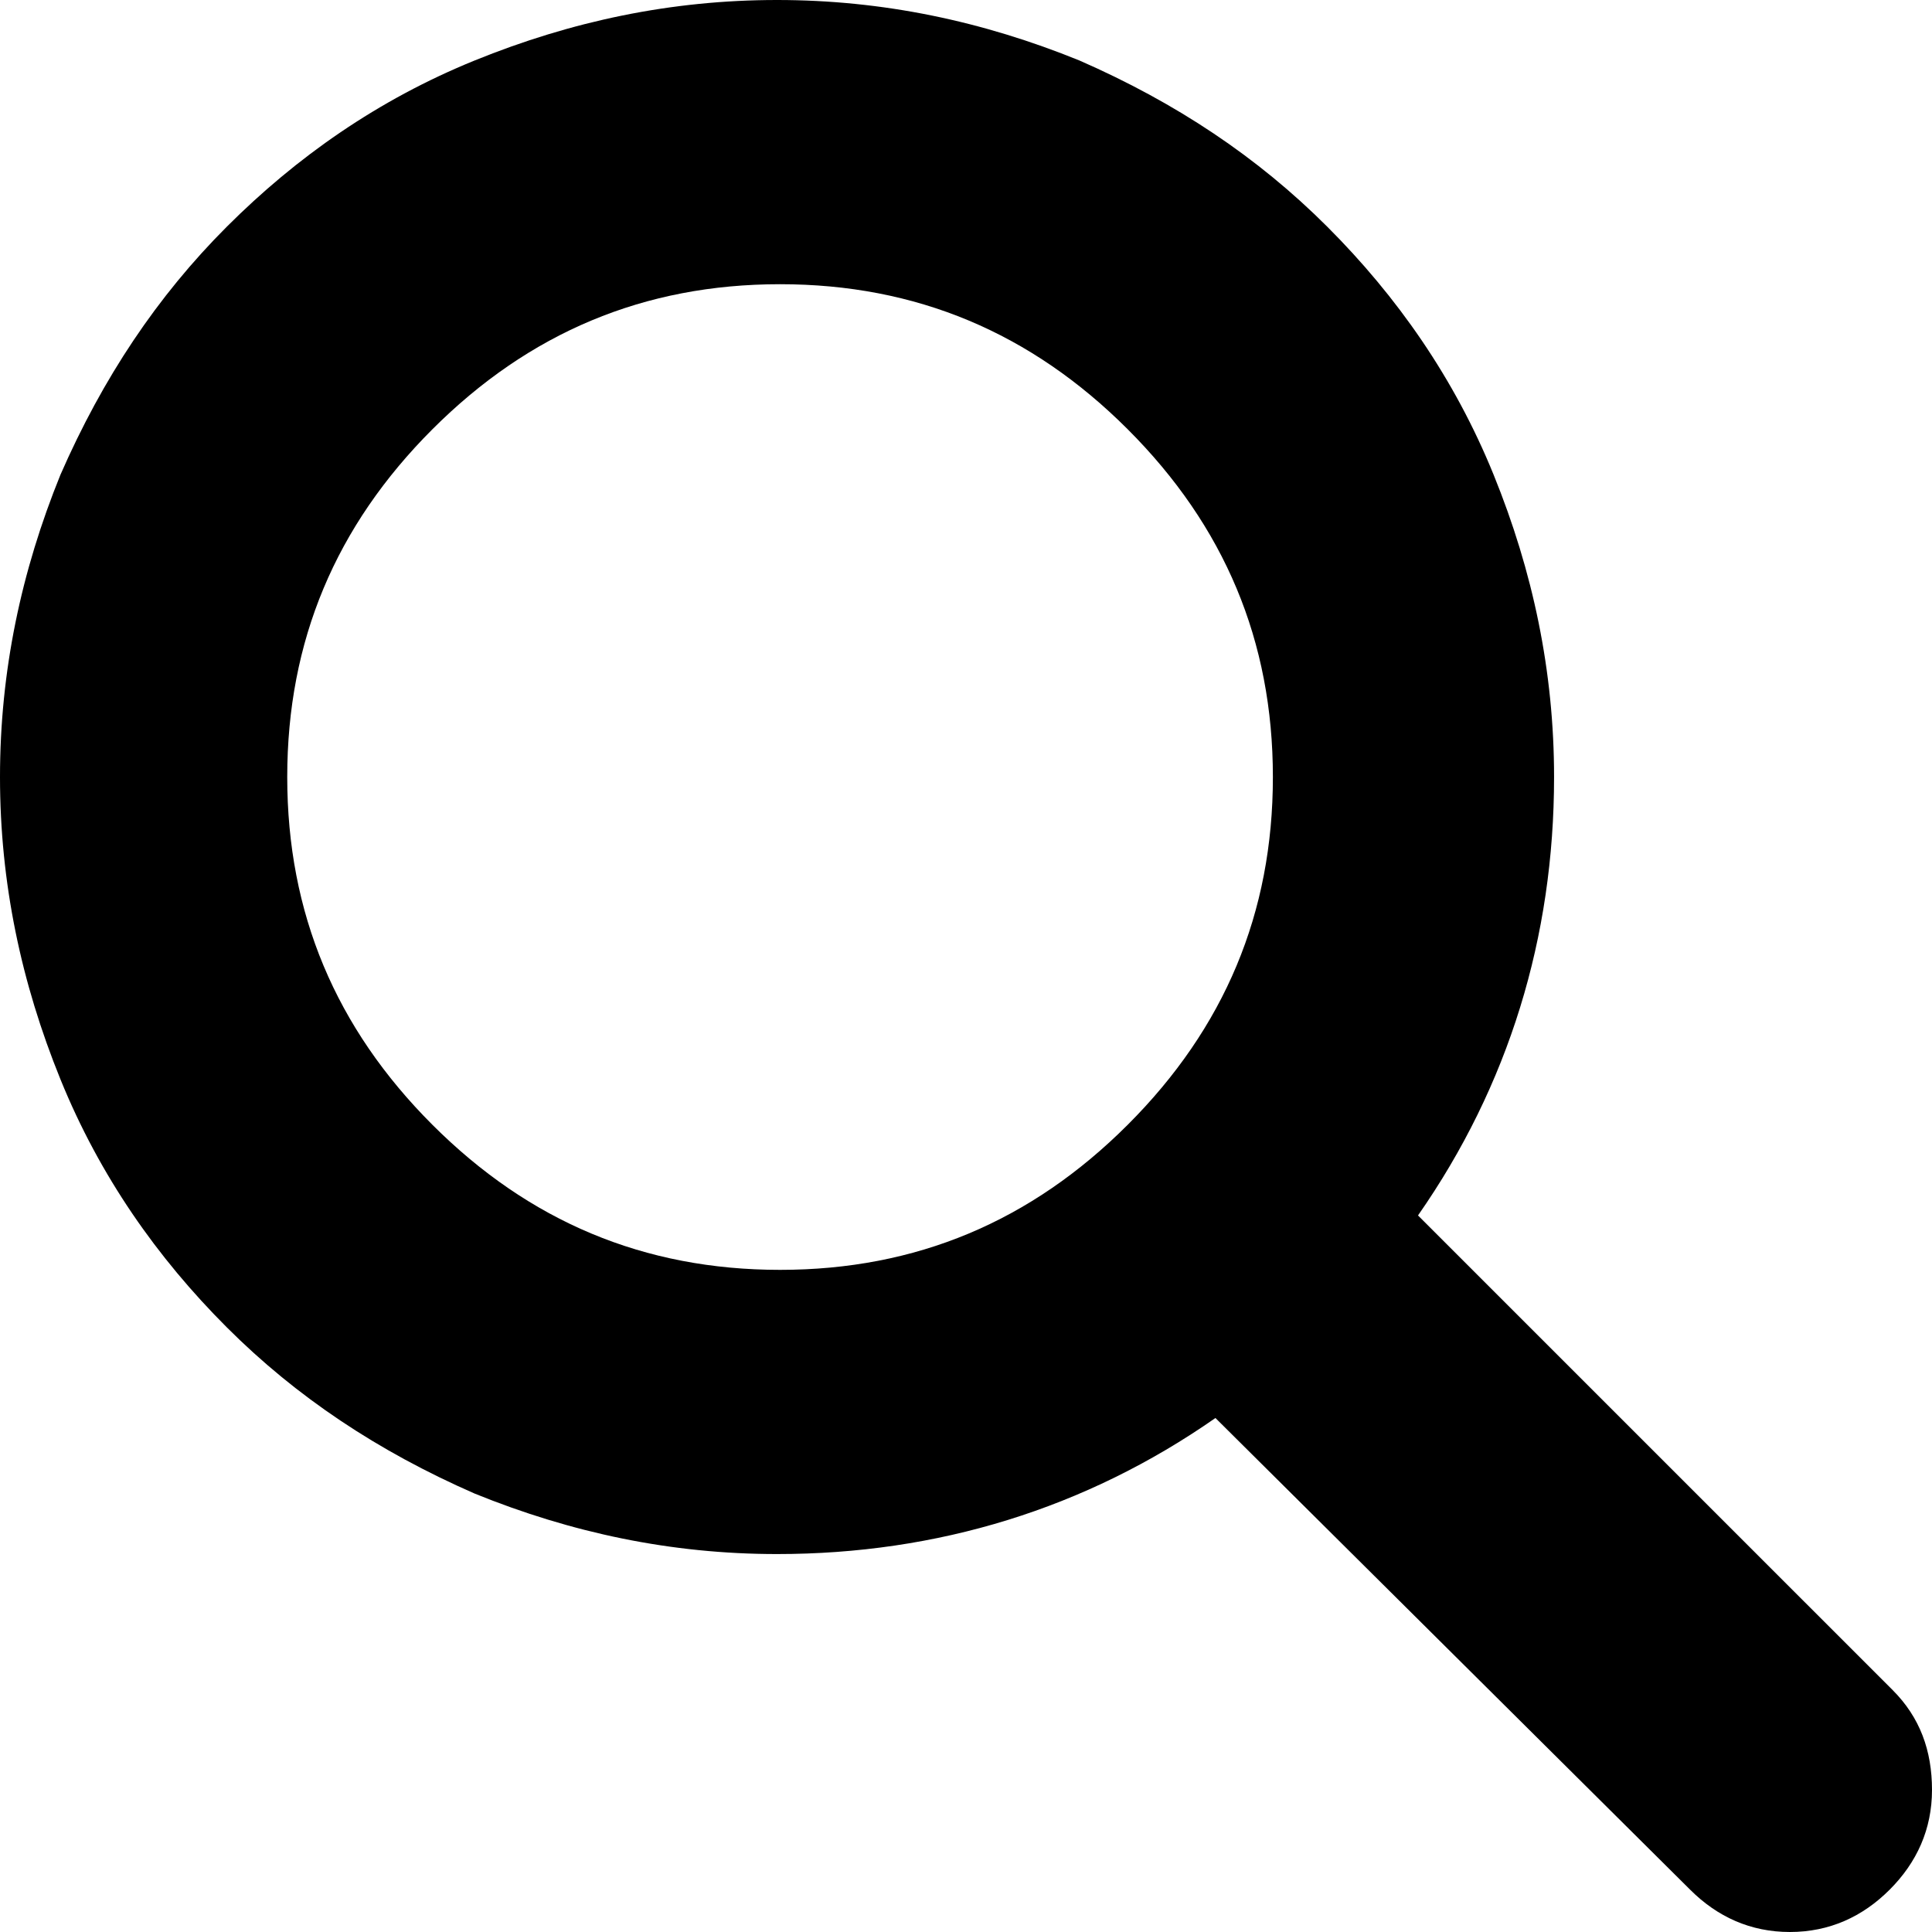
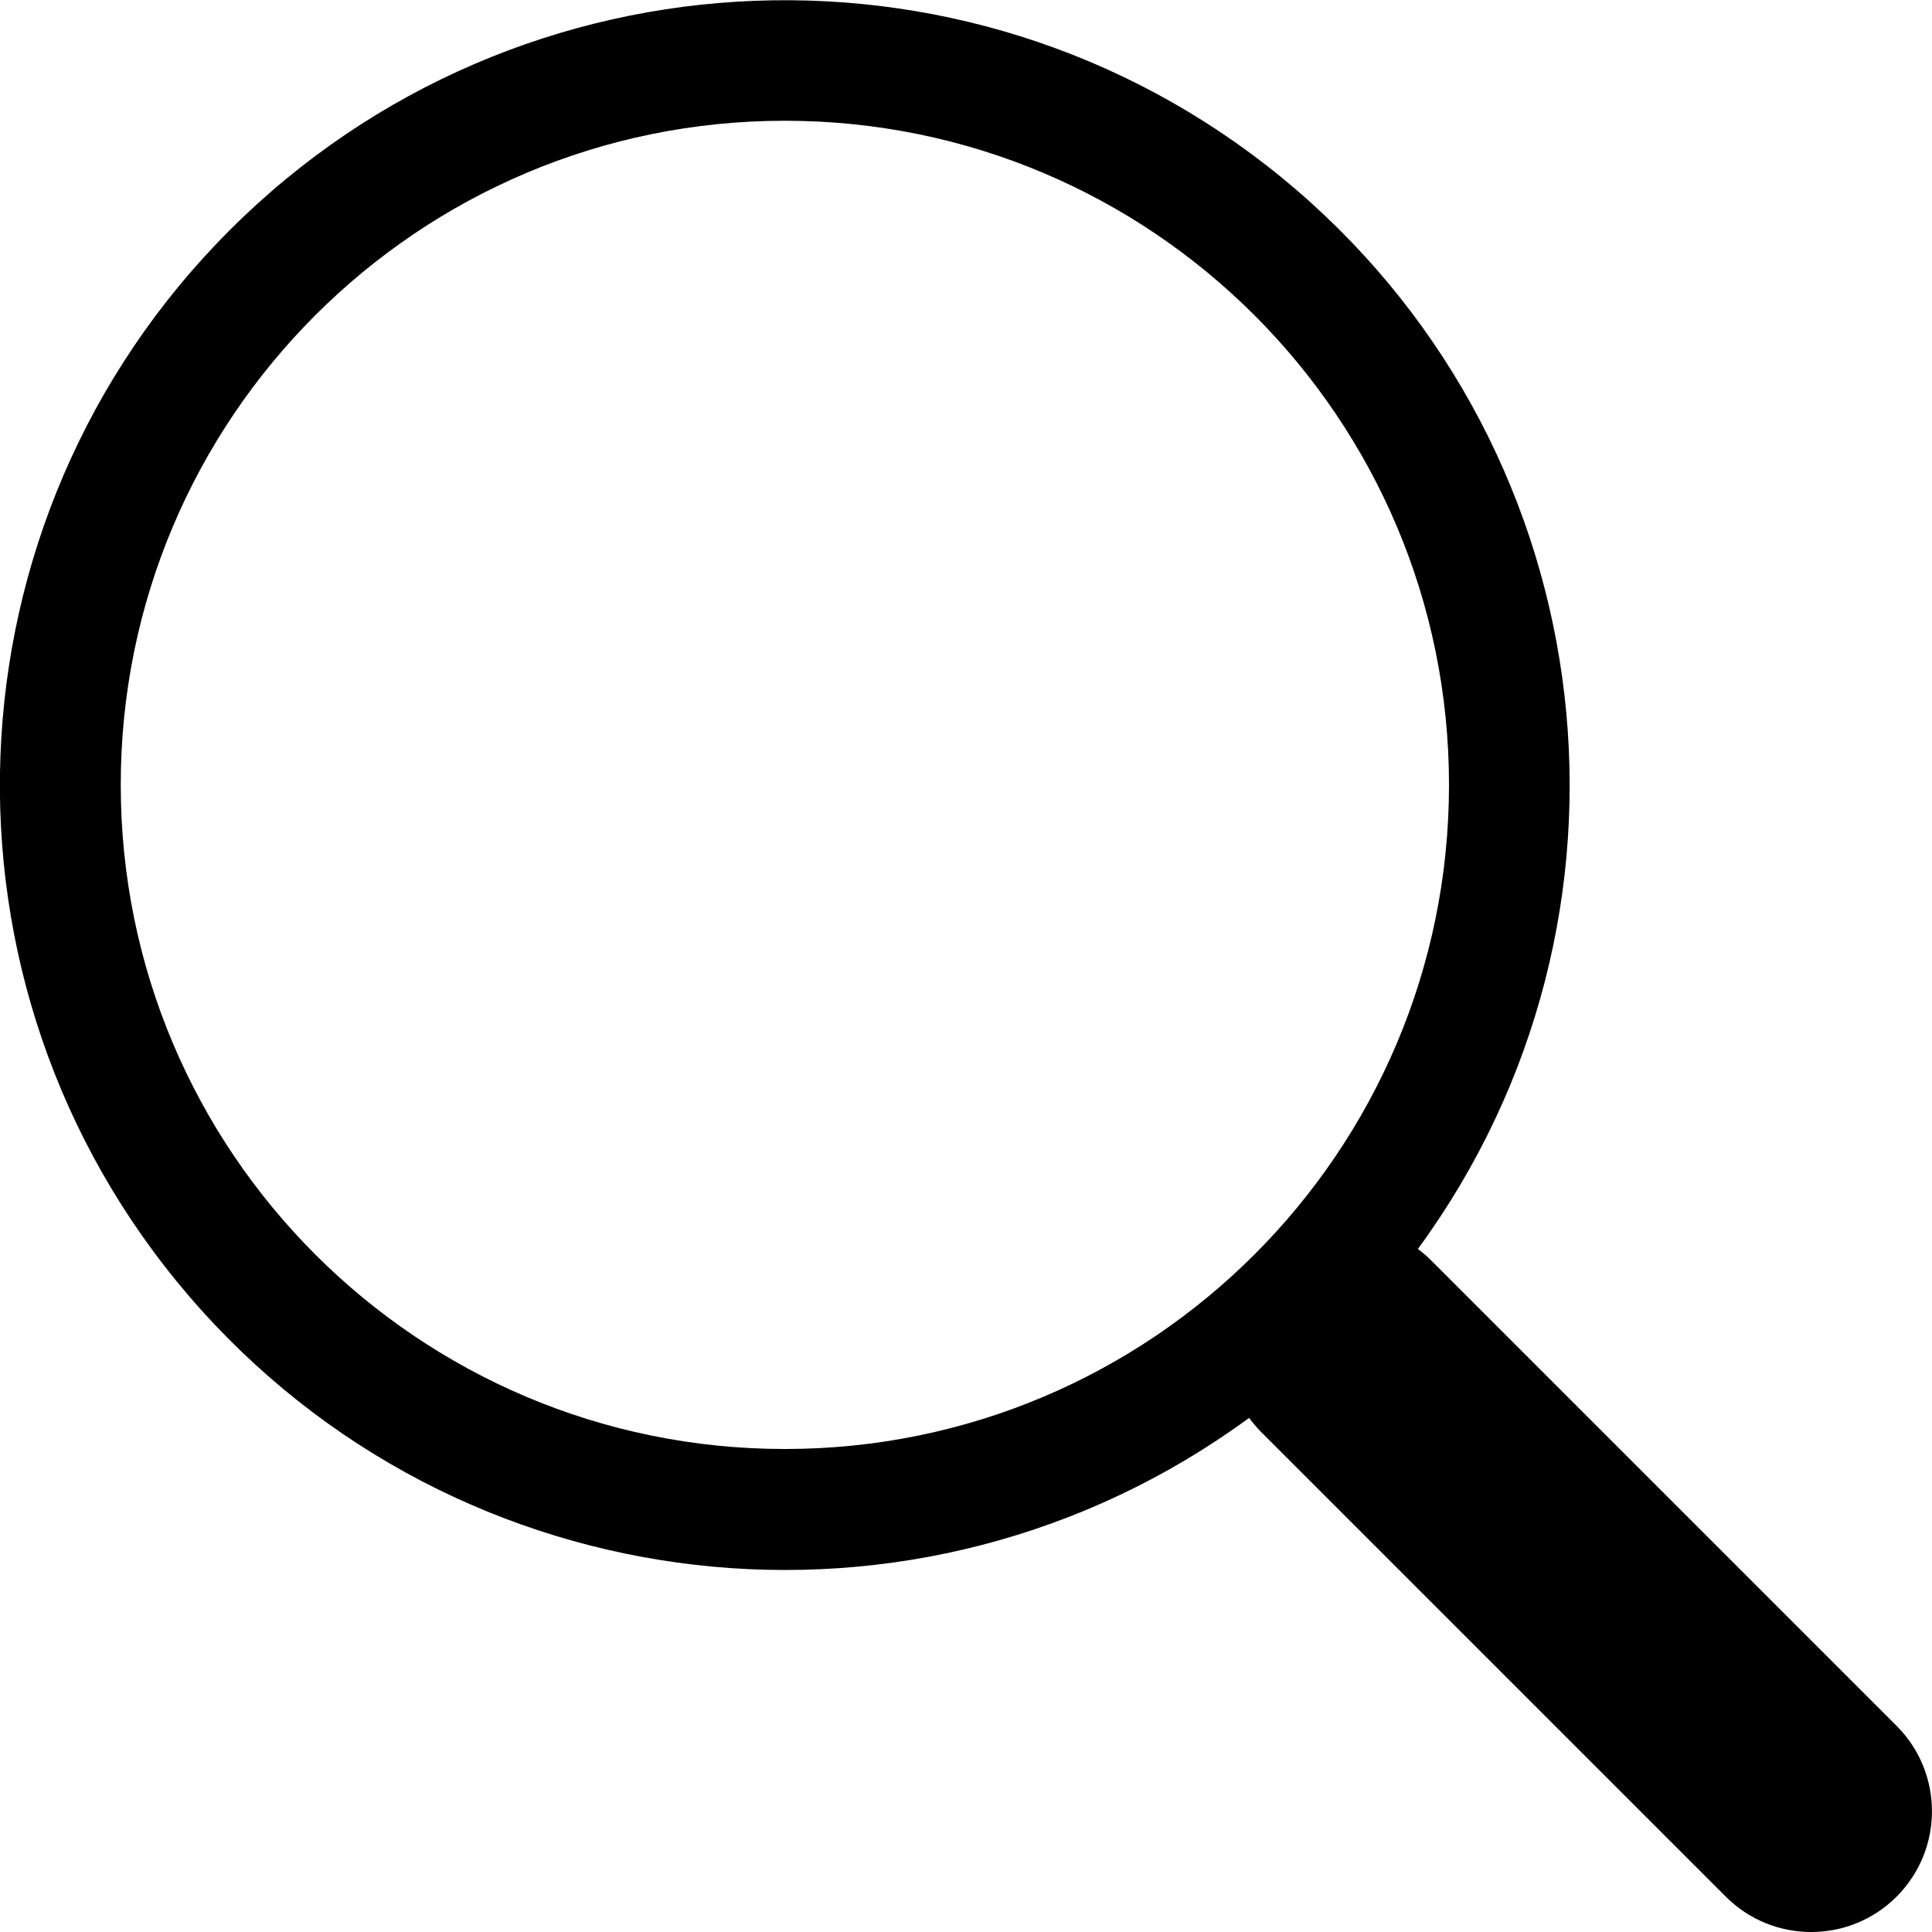
- <svg xmlns="http://www.w3.org/2000/svg" version="1.1" id="Layer_1" x="0px" y="0px" width="512px" height="512px" viewBox="0.5 0.5 512 512" enable-background="new 0.5 0.5 512 512" xml:space="preserve">
-   <path d="M502.084,448.399L376.287,322.604c24.037-34.454,36.057-73.716,36.057-116.182c0-28.043-5.609-54.484-16.025-80.125  s-25.641-47.274-44.068-65.703c-18.43-18.428-40.062-32.851-65.703-44.069C260.908,6.109,234.466,0.5,206.422,0.5  s-54.485,5.609-80.125,16.025c-25.64,10.417-47.274,25.641-65.703,44.069c-18.429,18.429-32.852,40.062-44.069,65.703  C6.109,151.938,0.5,178.378,0.5,206.421c0,28.044,5.609,54.485,16.025,80.125c10.417,25.641,25.64,47.274,44.069,65.703  s40.063,32.852,65.703,44.068c25.64,10.415,52.081,16.024,80.125,16.024c42.466,0,81.727-12.019,116.182-36.055L448.4,501.282  c7.211,7.211,16.025,11.218,26.441,11.218s19.23-4.007,26.441-11.218c7.211-7.212,11.217-16.025,11.217-26.442  C512.5,464.425,509.295,455.61,502.084,448.399z M299.367,298.565c-25.641,25.641-56.088,38.461-92.144,38.461  c-36.057,0-66.504-12.82-92.144-38.461c-25.64-25.64-38.459-56.087-38.459-92.144c0-36.056,12.82-66.503,38.459-92.144  c25.64-25.64,56.087-38.459,92.144-38.459c36.056,0,66.503,12.82,92.144,38.459c25.641,25.641,38.461,56.088,38.461,92.144  C337.828,242.478,325.008,272.926,299.367,298.565z" />
+ <svg xmlns="http://www.w3.org/2000/svg" width="16" height="16" fill="currentColor" class="bi bi-search" viewBox="0 0 16 16">
+   <path d="M11.742 10.344a6.5 6.5 0 1 0-1.397 1.398h-.001c.03.04.062.078.098.115l3.85 3.85a1 1 0 0 0 1.415-1.414l-3.85-3.85a1.007 1.007 0 0 0-.115-.1zM12 6.5a5.5 5.5 0 1 1-11 0 5.5 5.5 0 0 1 11 0z" />
</svg>
